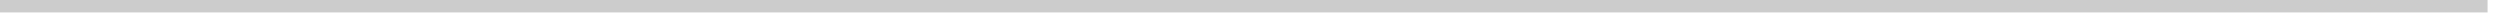
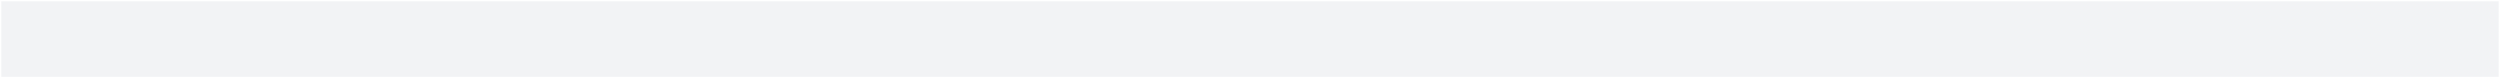
- <svg xmlns="http://www.w3.org/2000/svg" version="1.1" width="201px" height="2px">
-   <g transform="matrix(1 0 0 1 -624 -127 )">
-     <path d="M 624 127.5  L 824 127.5  " stroke-width="1" stroke="#cccccc" fill="none" />
+ <svg xmlns="http://www.w3.org/2000/svg" version="1.1" width="1920px" height="60px">
+   <g transform="matrix(1 0 0 1 -214 -98 )">
+     <path d="M 215 99  L 2133 99  L 2133 157  L 215 157  L 215 99  Z " fill-rule="nonzero" fill="#f2f3f5" stroke="none" />
  </g>
</svg>
